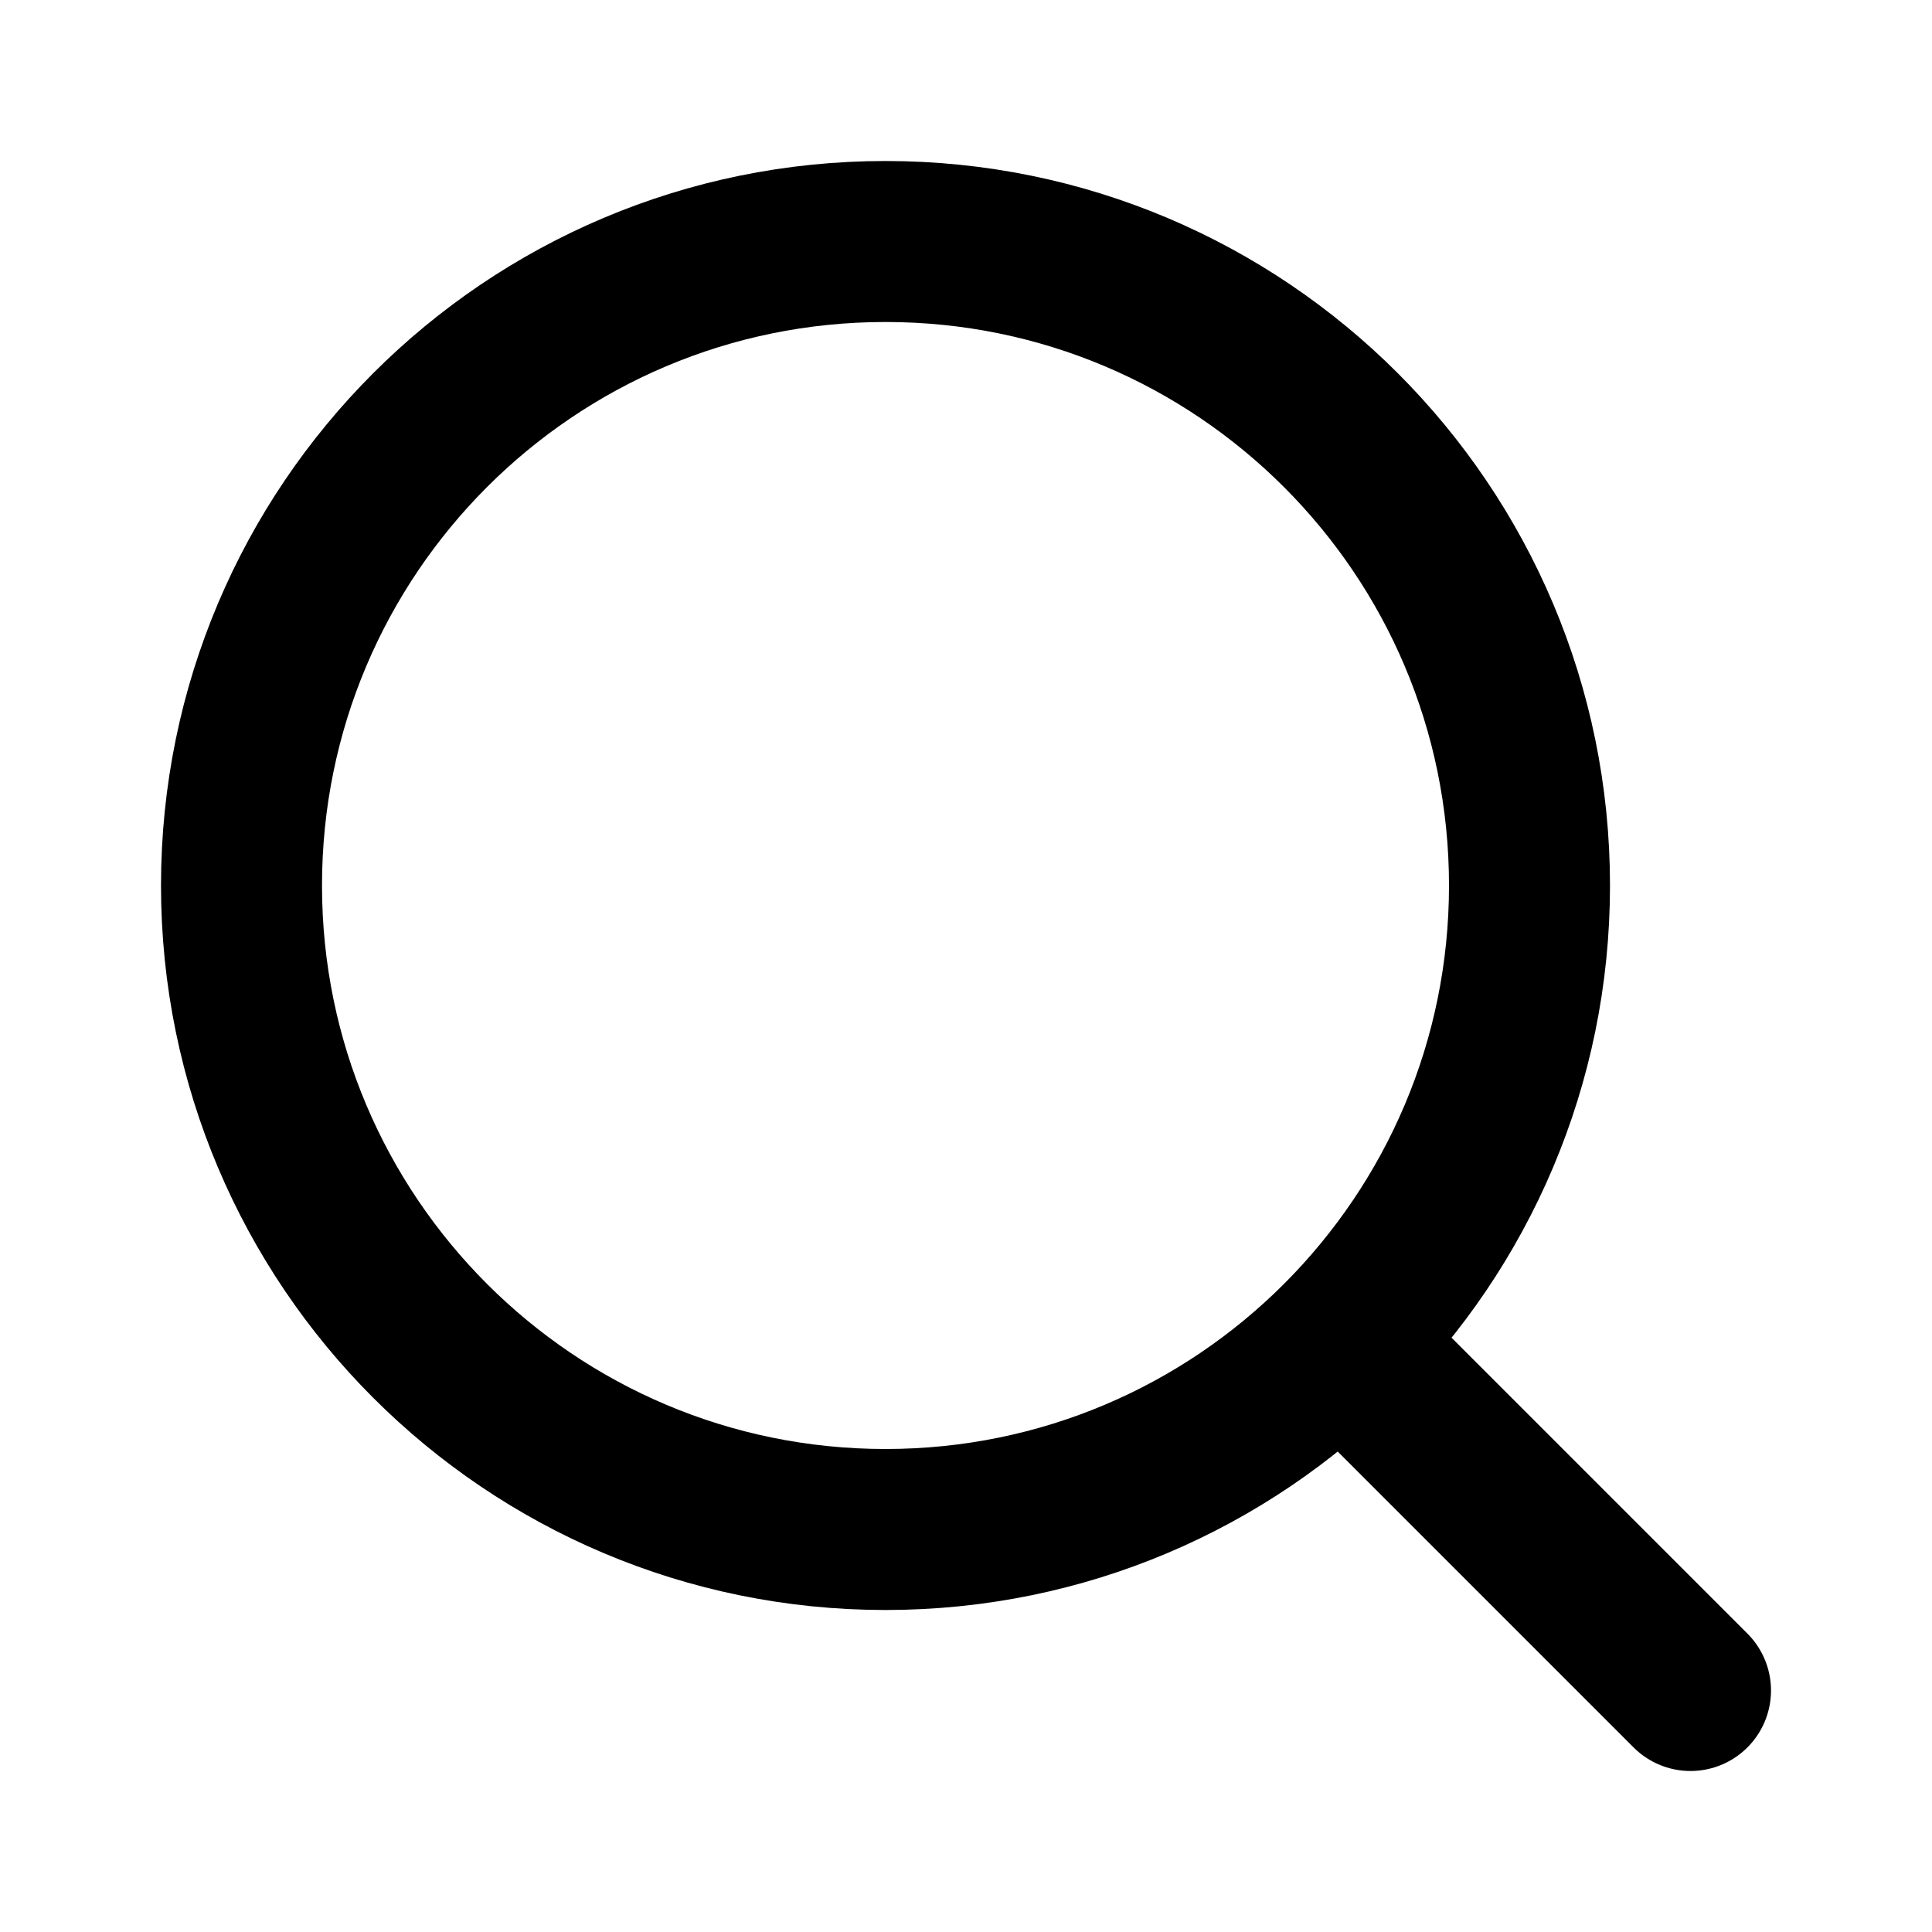
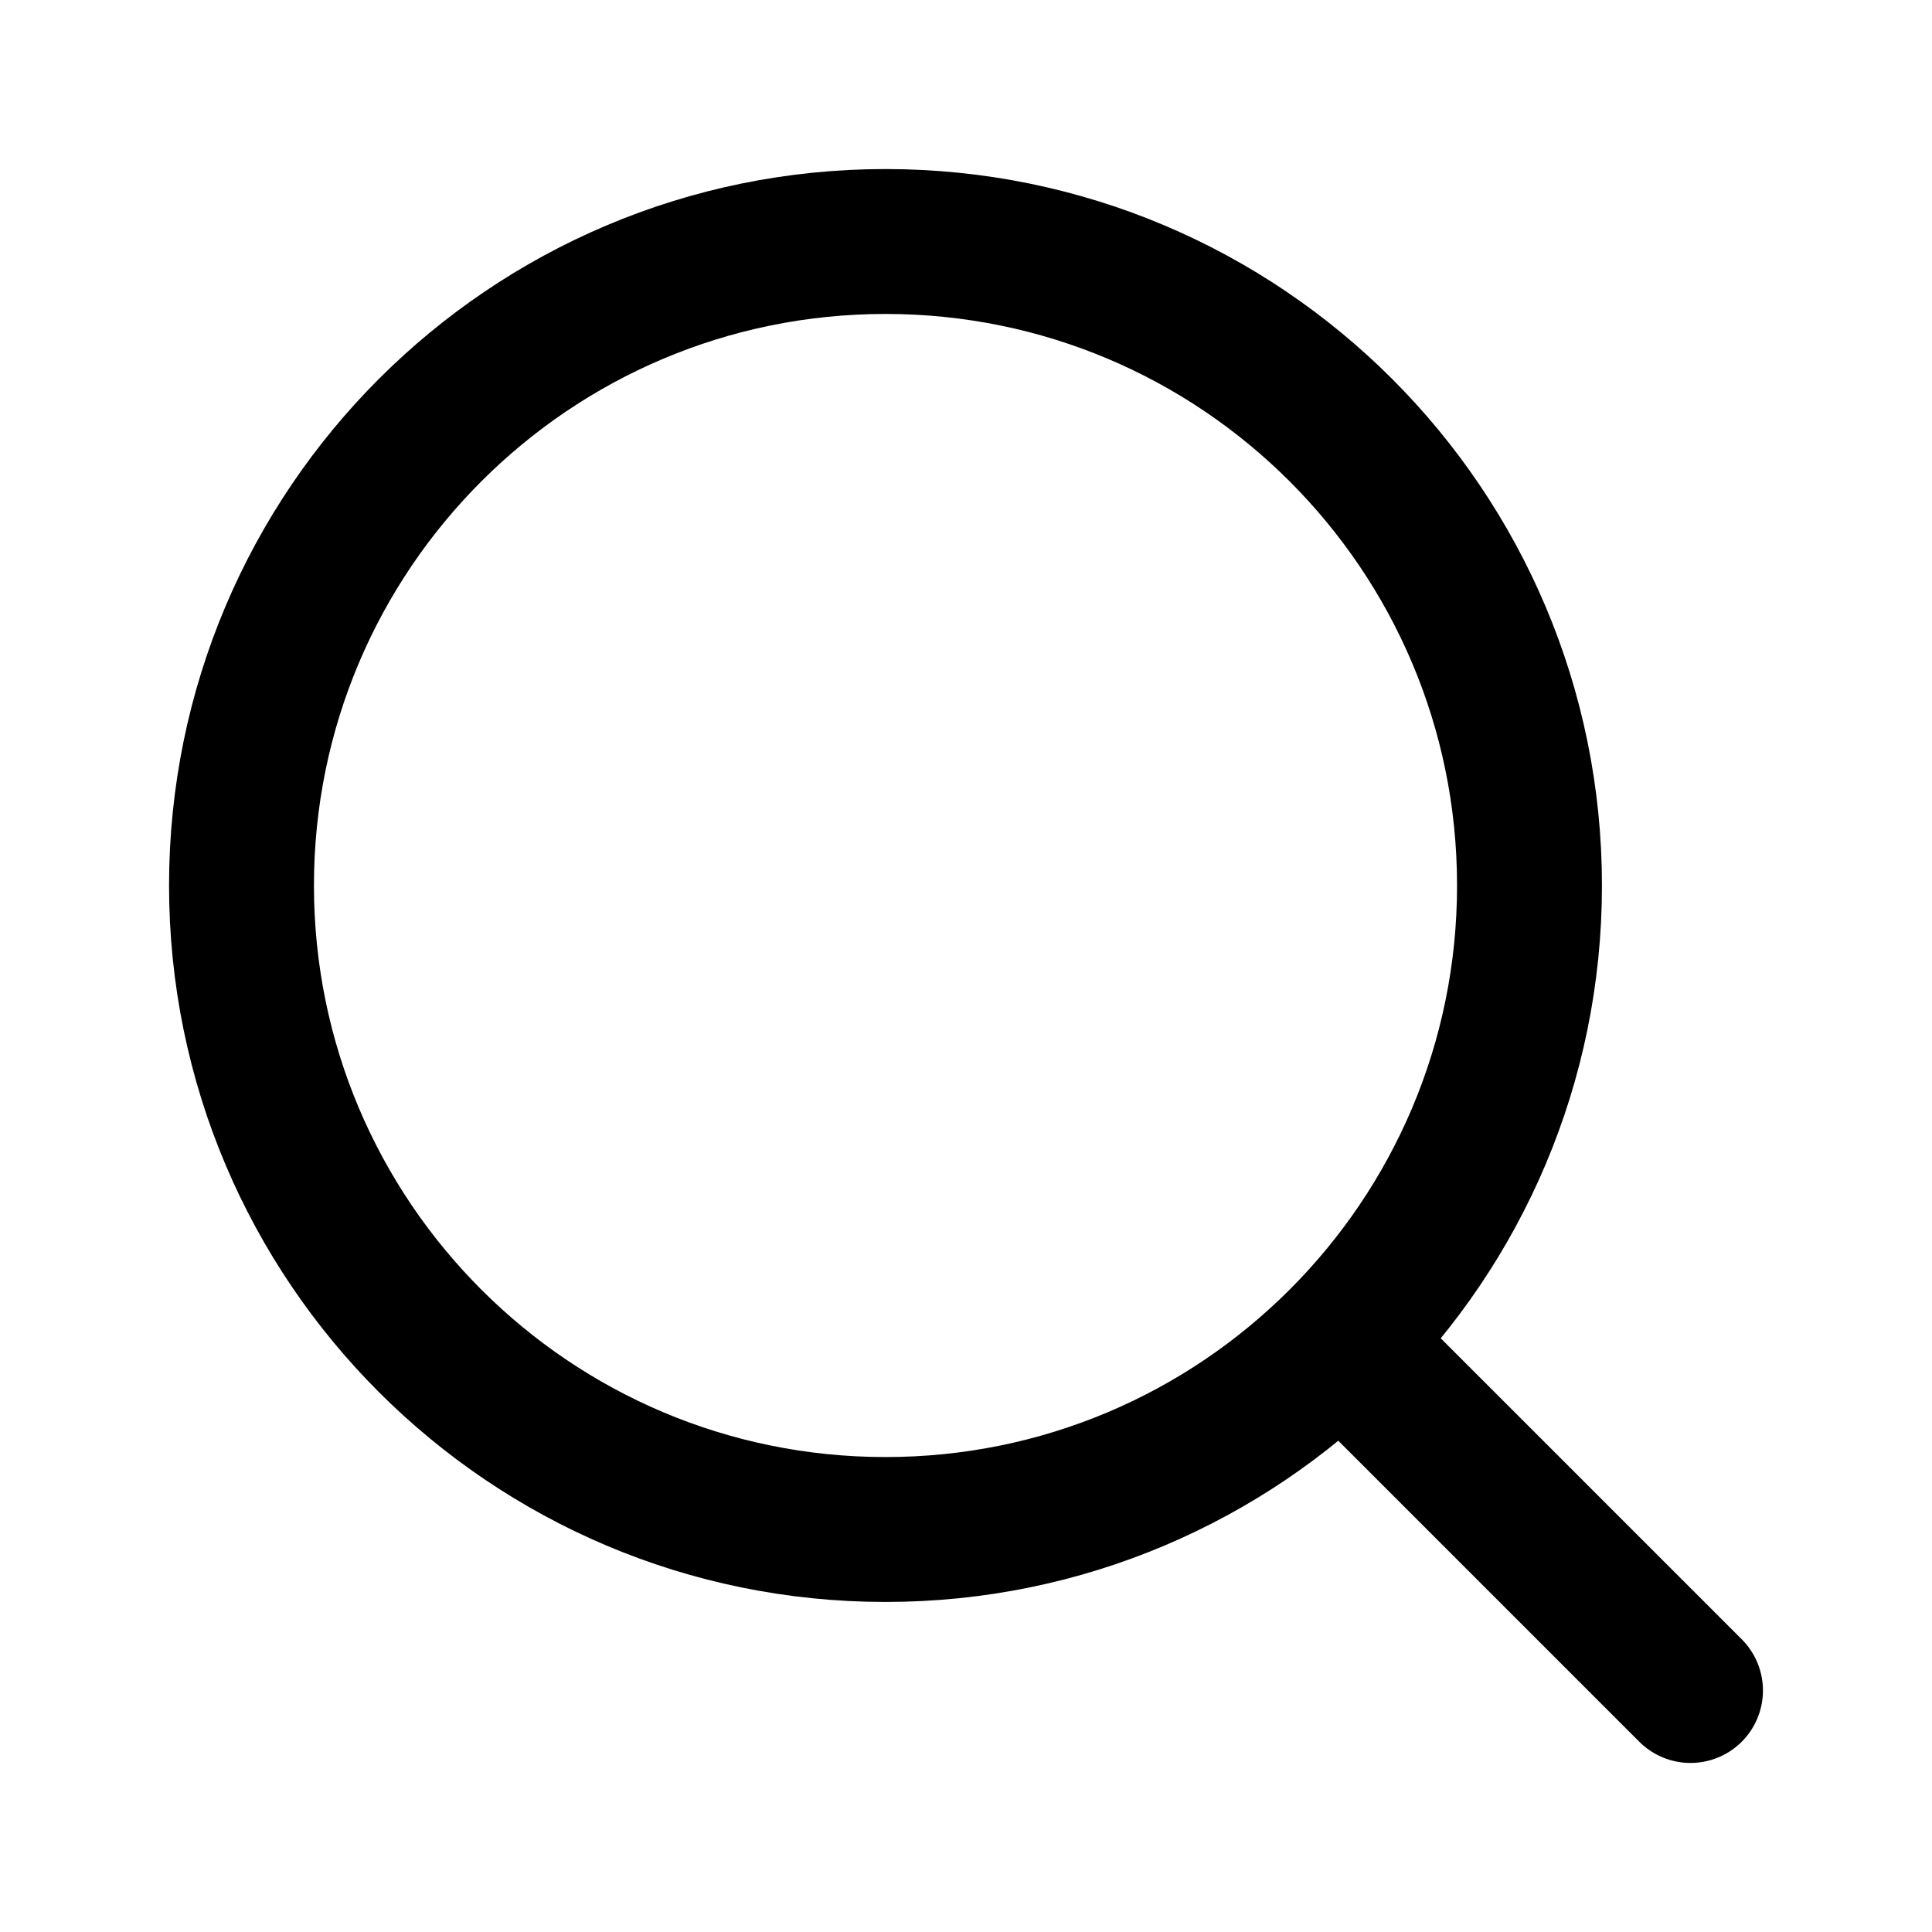
- <svg xmlns="http://www.w3.org/2000/svg" width="24" height="24" viewBox="0 0 24 24" fill="none" stroke="currentColor" stroke-width="2" stroke-linecap="round" stroke-linejoin="round">
+ <svg xmlns="http://www.w3.org/2000/svg" width="24" height="24" viewBox="0 0 24 24" fill="none" stroke="currentColor" stroke-width="1.8" stroke-linecap="round" stroke-linejoin="round">
  <path d="m21 21-4.34-4.34" />
  <circle cx="11" cy="11" r="8" />
</svg>
